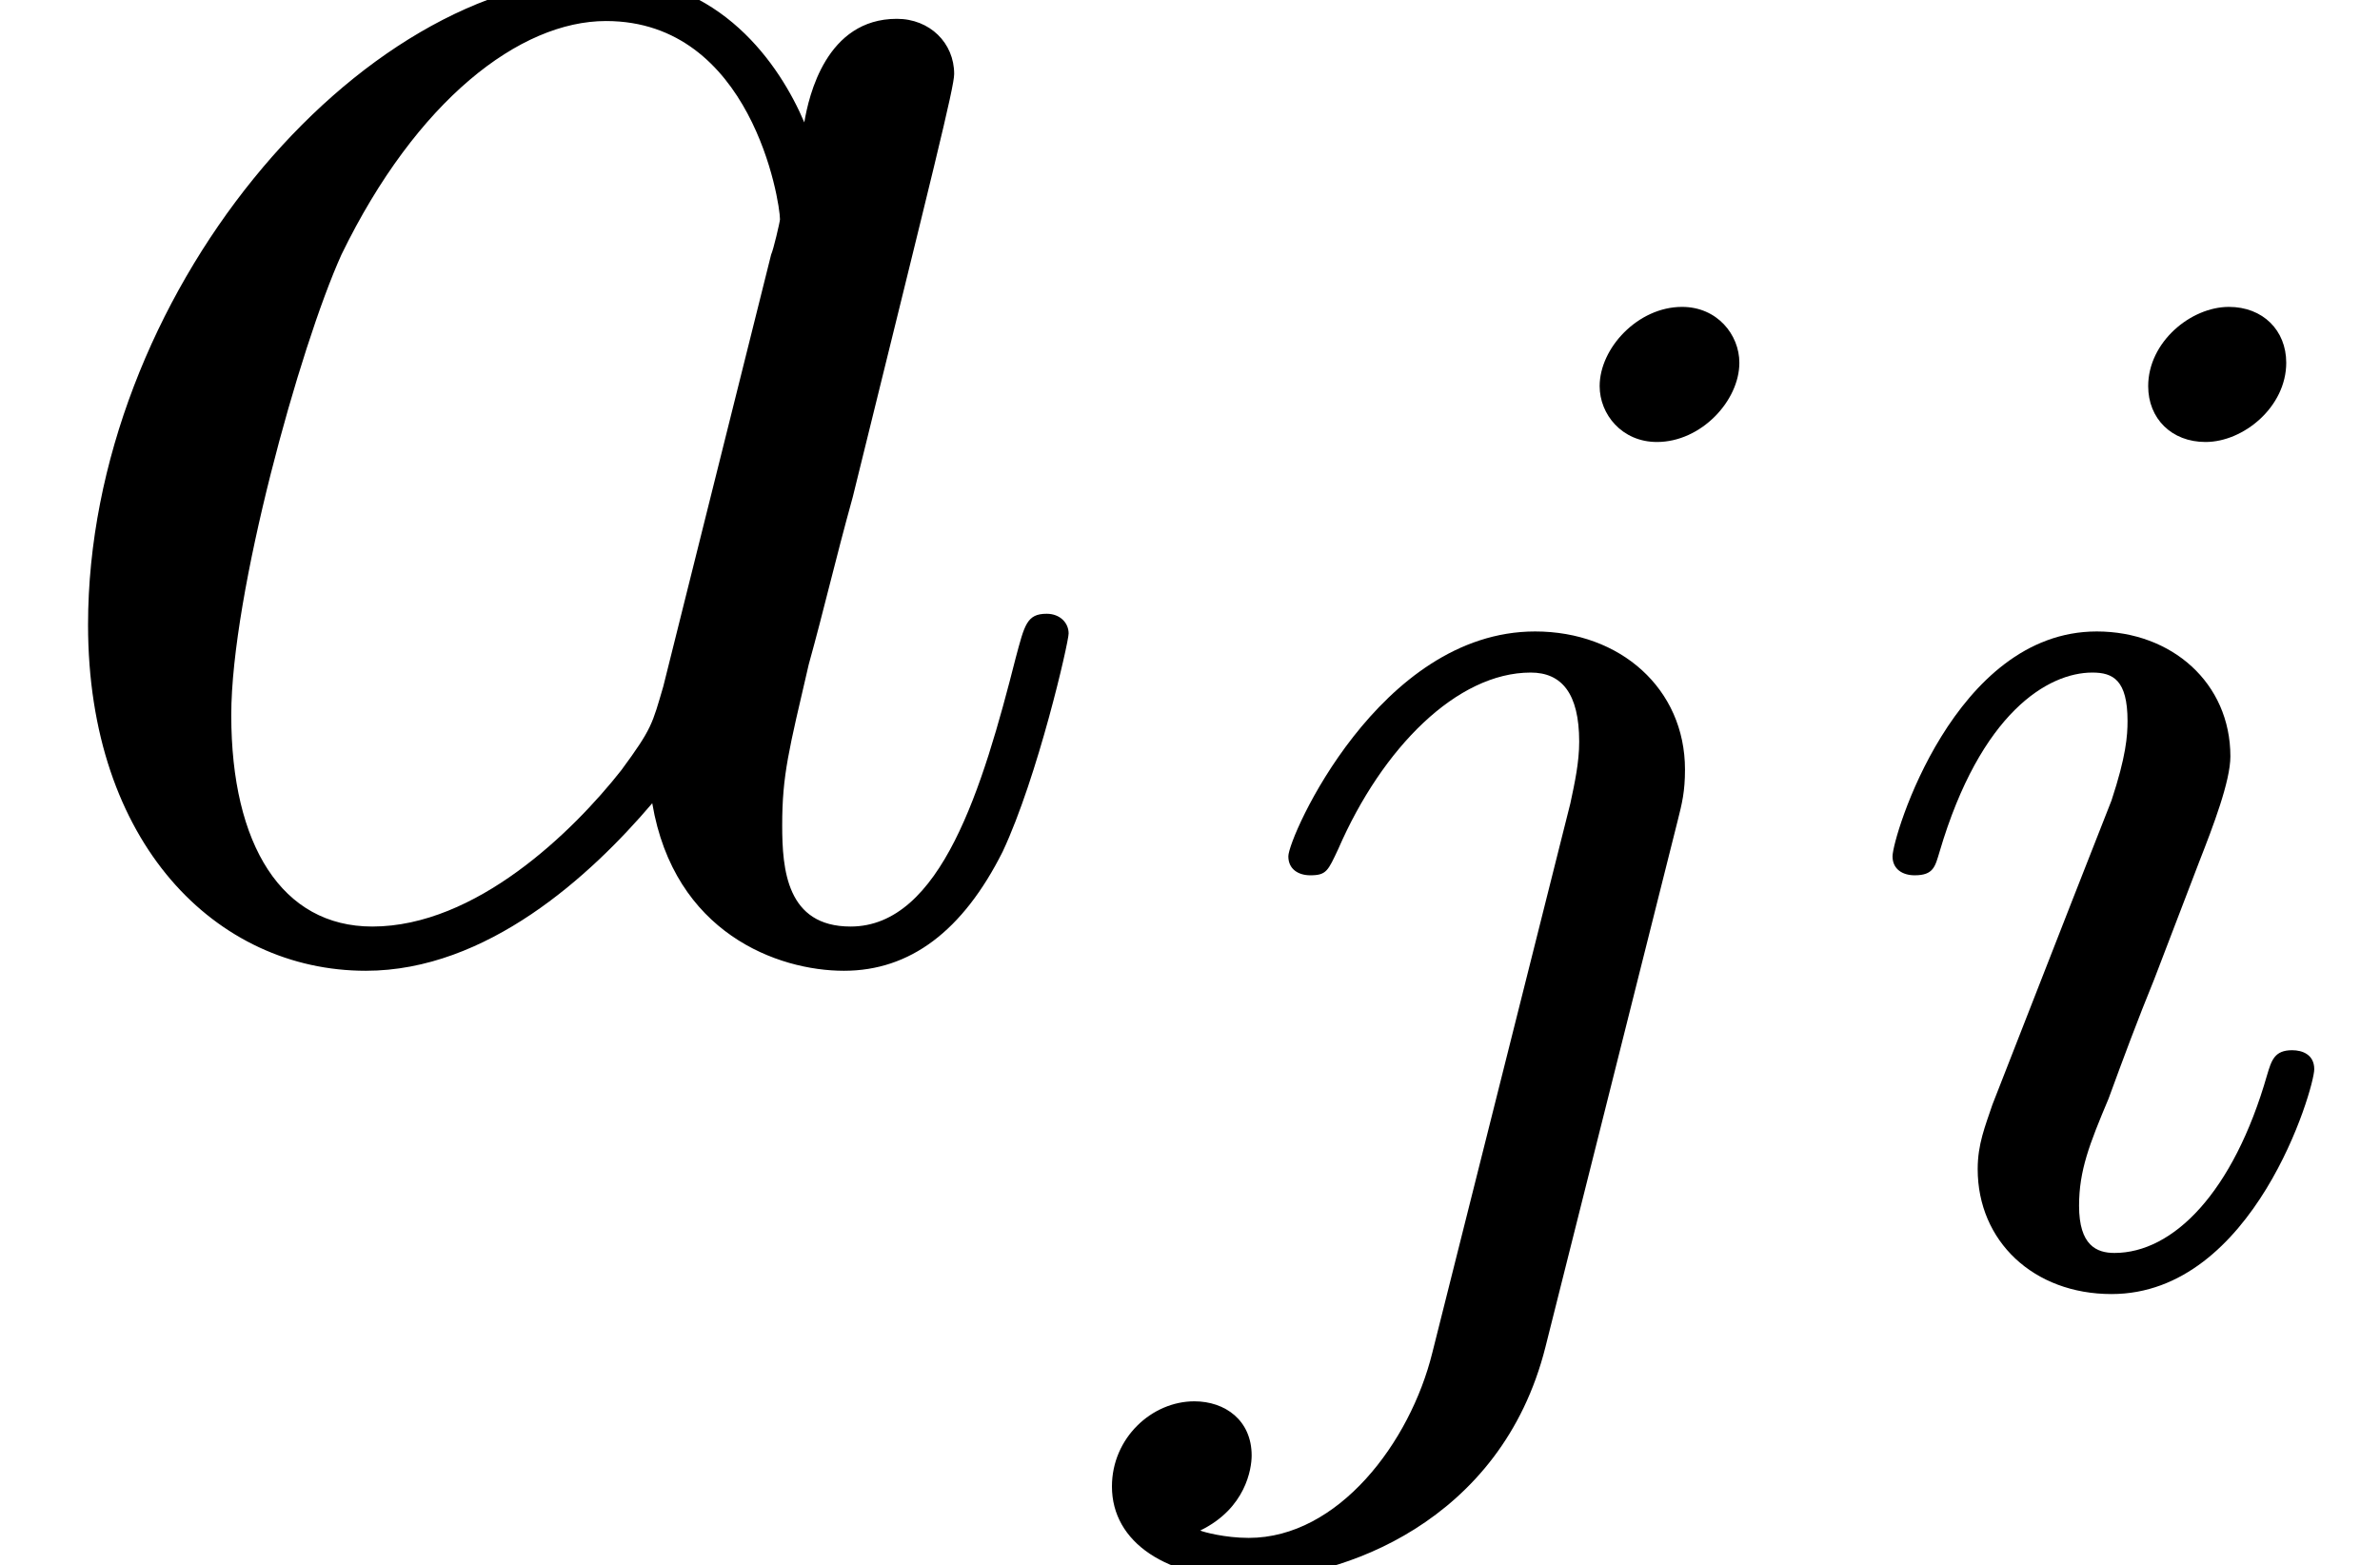
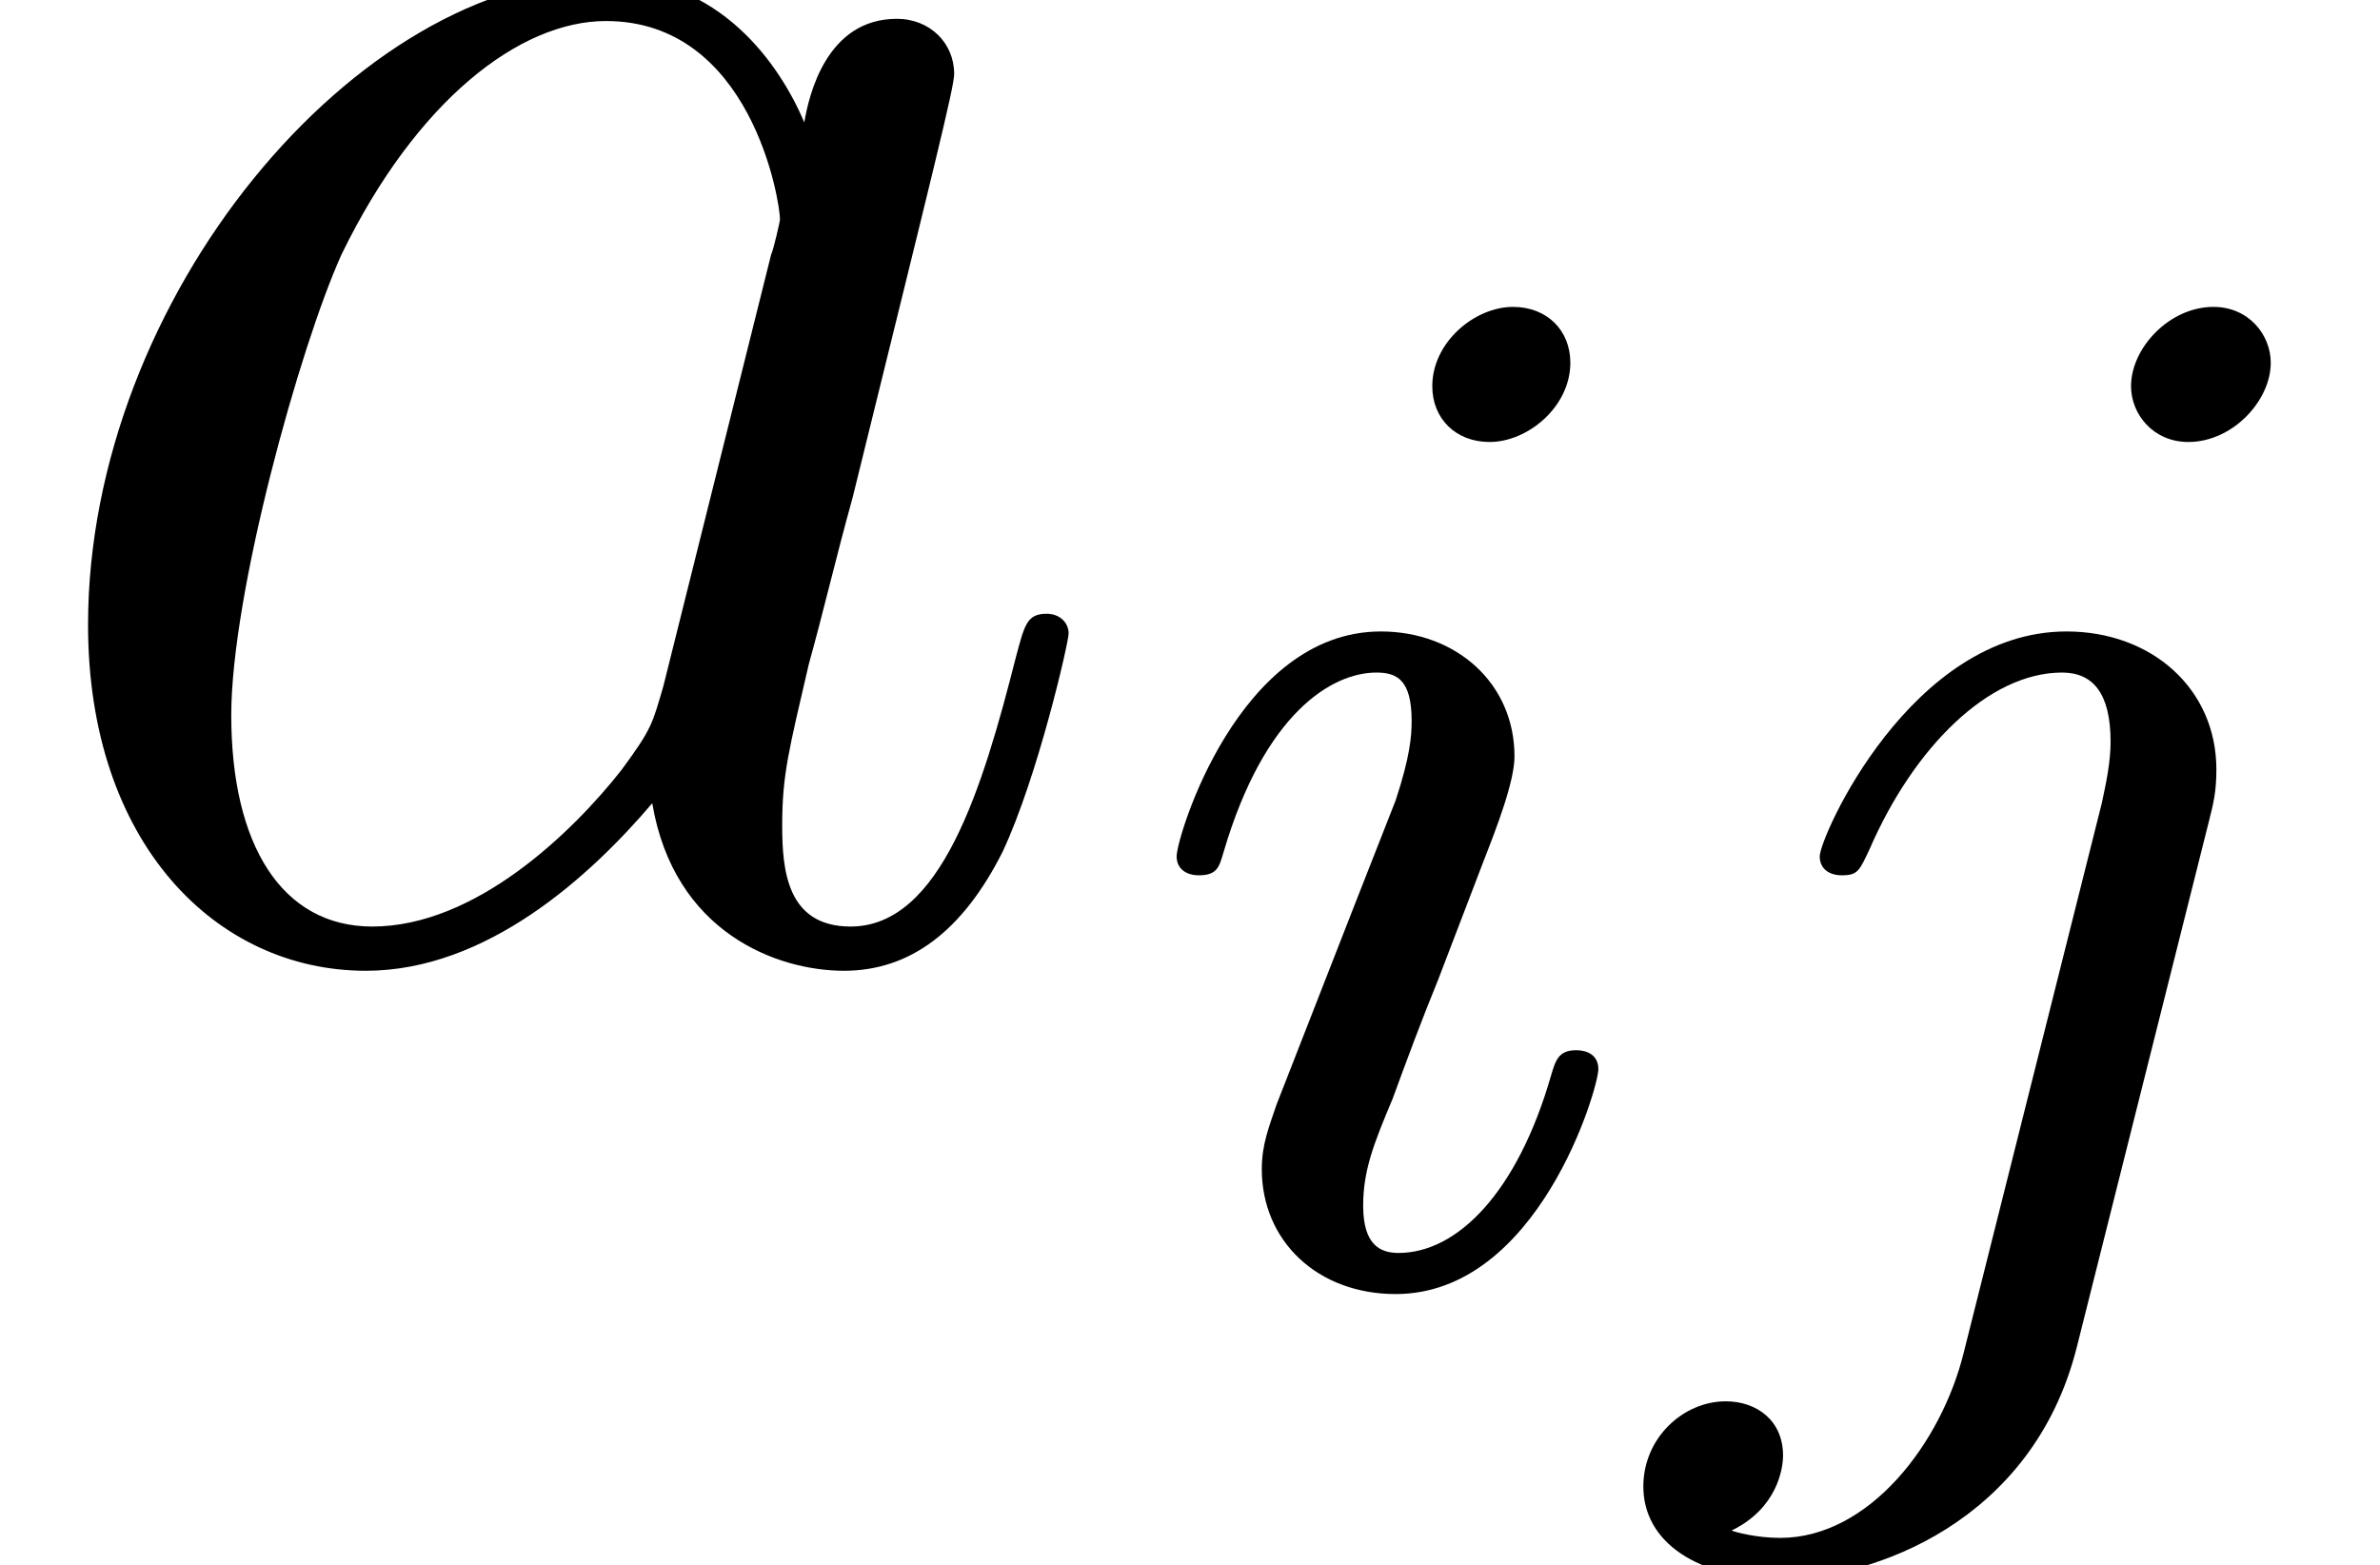
<svg xmlns="http://www.w3.org/2000/svg" xmlns:xlink="http://www.w3.org/1999/xlink" version="1.1" width="14.591pt" height="9.594pt" viewBox="-.239 -.257 14.591 9.594">
  <defs>
    <path id="g0-105" d="M2.375-4.973C2.375-5.149 2.248-5.276 2.064-5.276C1.857-5.276 1.626-5.085 1.626-4.846C1.626-4.67 1.753-4.543 1.937-4.543C2.144-4.543 2.375-4.734 2.375-4.973ZM1.211-2.048L.781-.948C.741-.829 .701-.733 .701-.598C.701-.207 1.004 .08 1.427 .08C2.2 .08 2.527-1.036 2.527-1.14C2.527-1.219 2.463-1.243 2.407-1.243C2.311-1.243 2.295-1.188 2.271-1.108C2.088-.47 1.761-.143 1.443-.143C1.347-.143 1.251-.183 1.251-.399C1.251-.59 1.307-.733 1.411-.98C1.49-1.196 1.57-1.411 1.658-1.626L1.905-2.271C1.977-2.455 2.072-2.702 2.072-2.837C2.072-3.236 1.753-3.515 1.347-3.515C.574-3.515 .239-2.399 .239-2.295C.239-2.224 .295-2.192 .359-2.192C.462-2.192 .47-2.24 .494-2.319C.717-3.076 1.084-3.292 1.323-3.292C1.435-3.292 1.514-3.252 1.514-3.029C1.514-2.949 1.506-2.837 1.427-2.598L1.211-2.048Z" />
    <path id="g0-106" d="M3.292-4.973C3.292-5.125 3.172-5.276 2.981-5.276C2.742-5.276 2.534-5.053 2.534-4.846C2.534-4.694 2.654-4.543 2.845-4.543C3.084-4.543 3.292-4.766 3.292-4.973ZM1.626 .399C1.506 .885 1.116 1.403 .63 1.403C.502 1.403 .383 1.371 .367 1.363C.614 1.243 .646 1.028 .646 .956C.646 .765 .502 .662 .335 .662C.104 .662-.112 .861-.112 1.124C-.112 1.427 .183 1.626 .638 1.626C1.124 1.626 2 1.323 2.24 .367L2.957-2.487C2.981-2.582 2.997-2.646 2.997-2.766C2.997-3.204 2.646-3.515 2.184-3.515C1.339-3.515 .845-2.399 .845-2.295C.845-2.224 .901-2.192 .964-2.192C1.052-2.192 1.06-2.216 1.116-2.335C1.355-2.885 1.761-3.292 2.16-3.292C2.327-3.292 2.423-3.18 2.423-2.917C2.423-2.805 2.399-2.694 2.375-2.582L1.626 .399Z" />
    <path id="g1-97" d="M3.599-1.423C3.539-1.219 3.539-1.196 3.371-.968C3.108-.634 2.582-.12 2.02-.12C1.53-.12 1.255-.562 1.255-1.267C1.255-1.925 1.626-3.264 1.853-3.766C2.26-4.603 2.821-5.033 3.288-5.033C4.077-5.033 4.232-4.053 4.232-3.957C4.232-3.945 4.196-3.79 4.184-3.766L3.599-1.423ZM4.364-4.483C4.232-4.794 3.909-5.272 3.288-5.272C1.937-5.272 .478-3.527 .478-1.757C.478-.574 1.172 .12 1.985 .12C2.642 .12 3.204-.395 3.539-.789C3.658-.084 4.22 .12 4.579 .12S5.224-.096 5.44-.526C5.631-.933 5.798-1.662 5.798-1.71C5.798-1.769 5.75-1.817 5.679-1.817C5.571-1.817 5.559-1.757 5.511-1.578C5.332-.873 5.105-.12 4.615-.12C4.268-.12 4.244-.43 4.244-.669C4.244-.944 4.28-1.076 4.388-1.542C4.471-1.841 4.531-2.104 4.627-2.451C5.069-4.244 5.177-4.674 5.177-4.746C5.177-4.914 5.045-5.045 4.866-5.045C4.483-5.045 4.388-4.627 4.364-4.483Z" />
  </defs>
  <g id="page1" transform="matrix(1.13 0 0 1.13 -63.98604 -68.74166)">
    <use x="56.413" y="65.753" xlink:href="#g1-97" />
-     <use x="62.558" y="67.547" xlink:href="#g0-106" />
-     <use x="66.442" y="67.547" xlink:href="#g0-105" />
+     <use x="62.558" y="67.547" xlink:href="#g0-105" />
+     <use x="65.441" y="67.547" xlink:href="#g0-106" />
  </g>
</svg>
